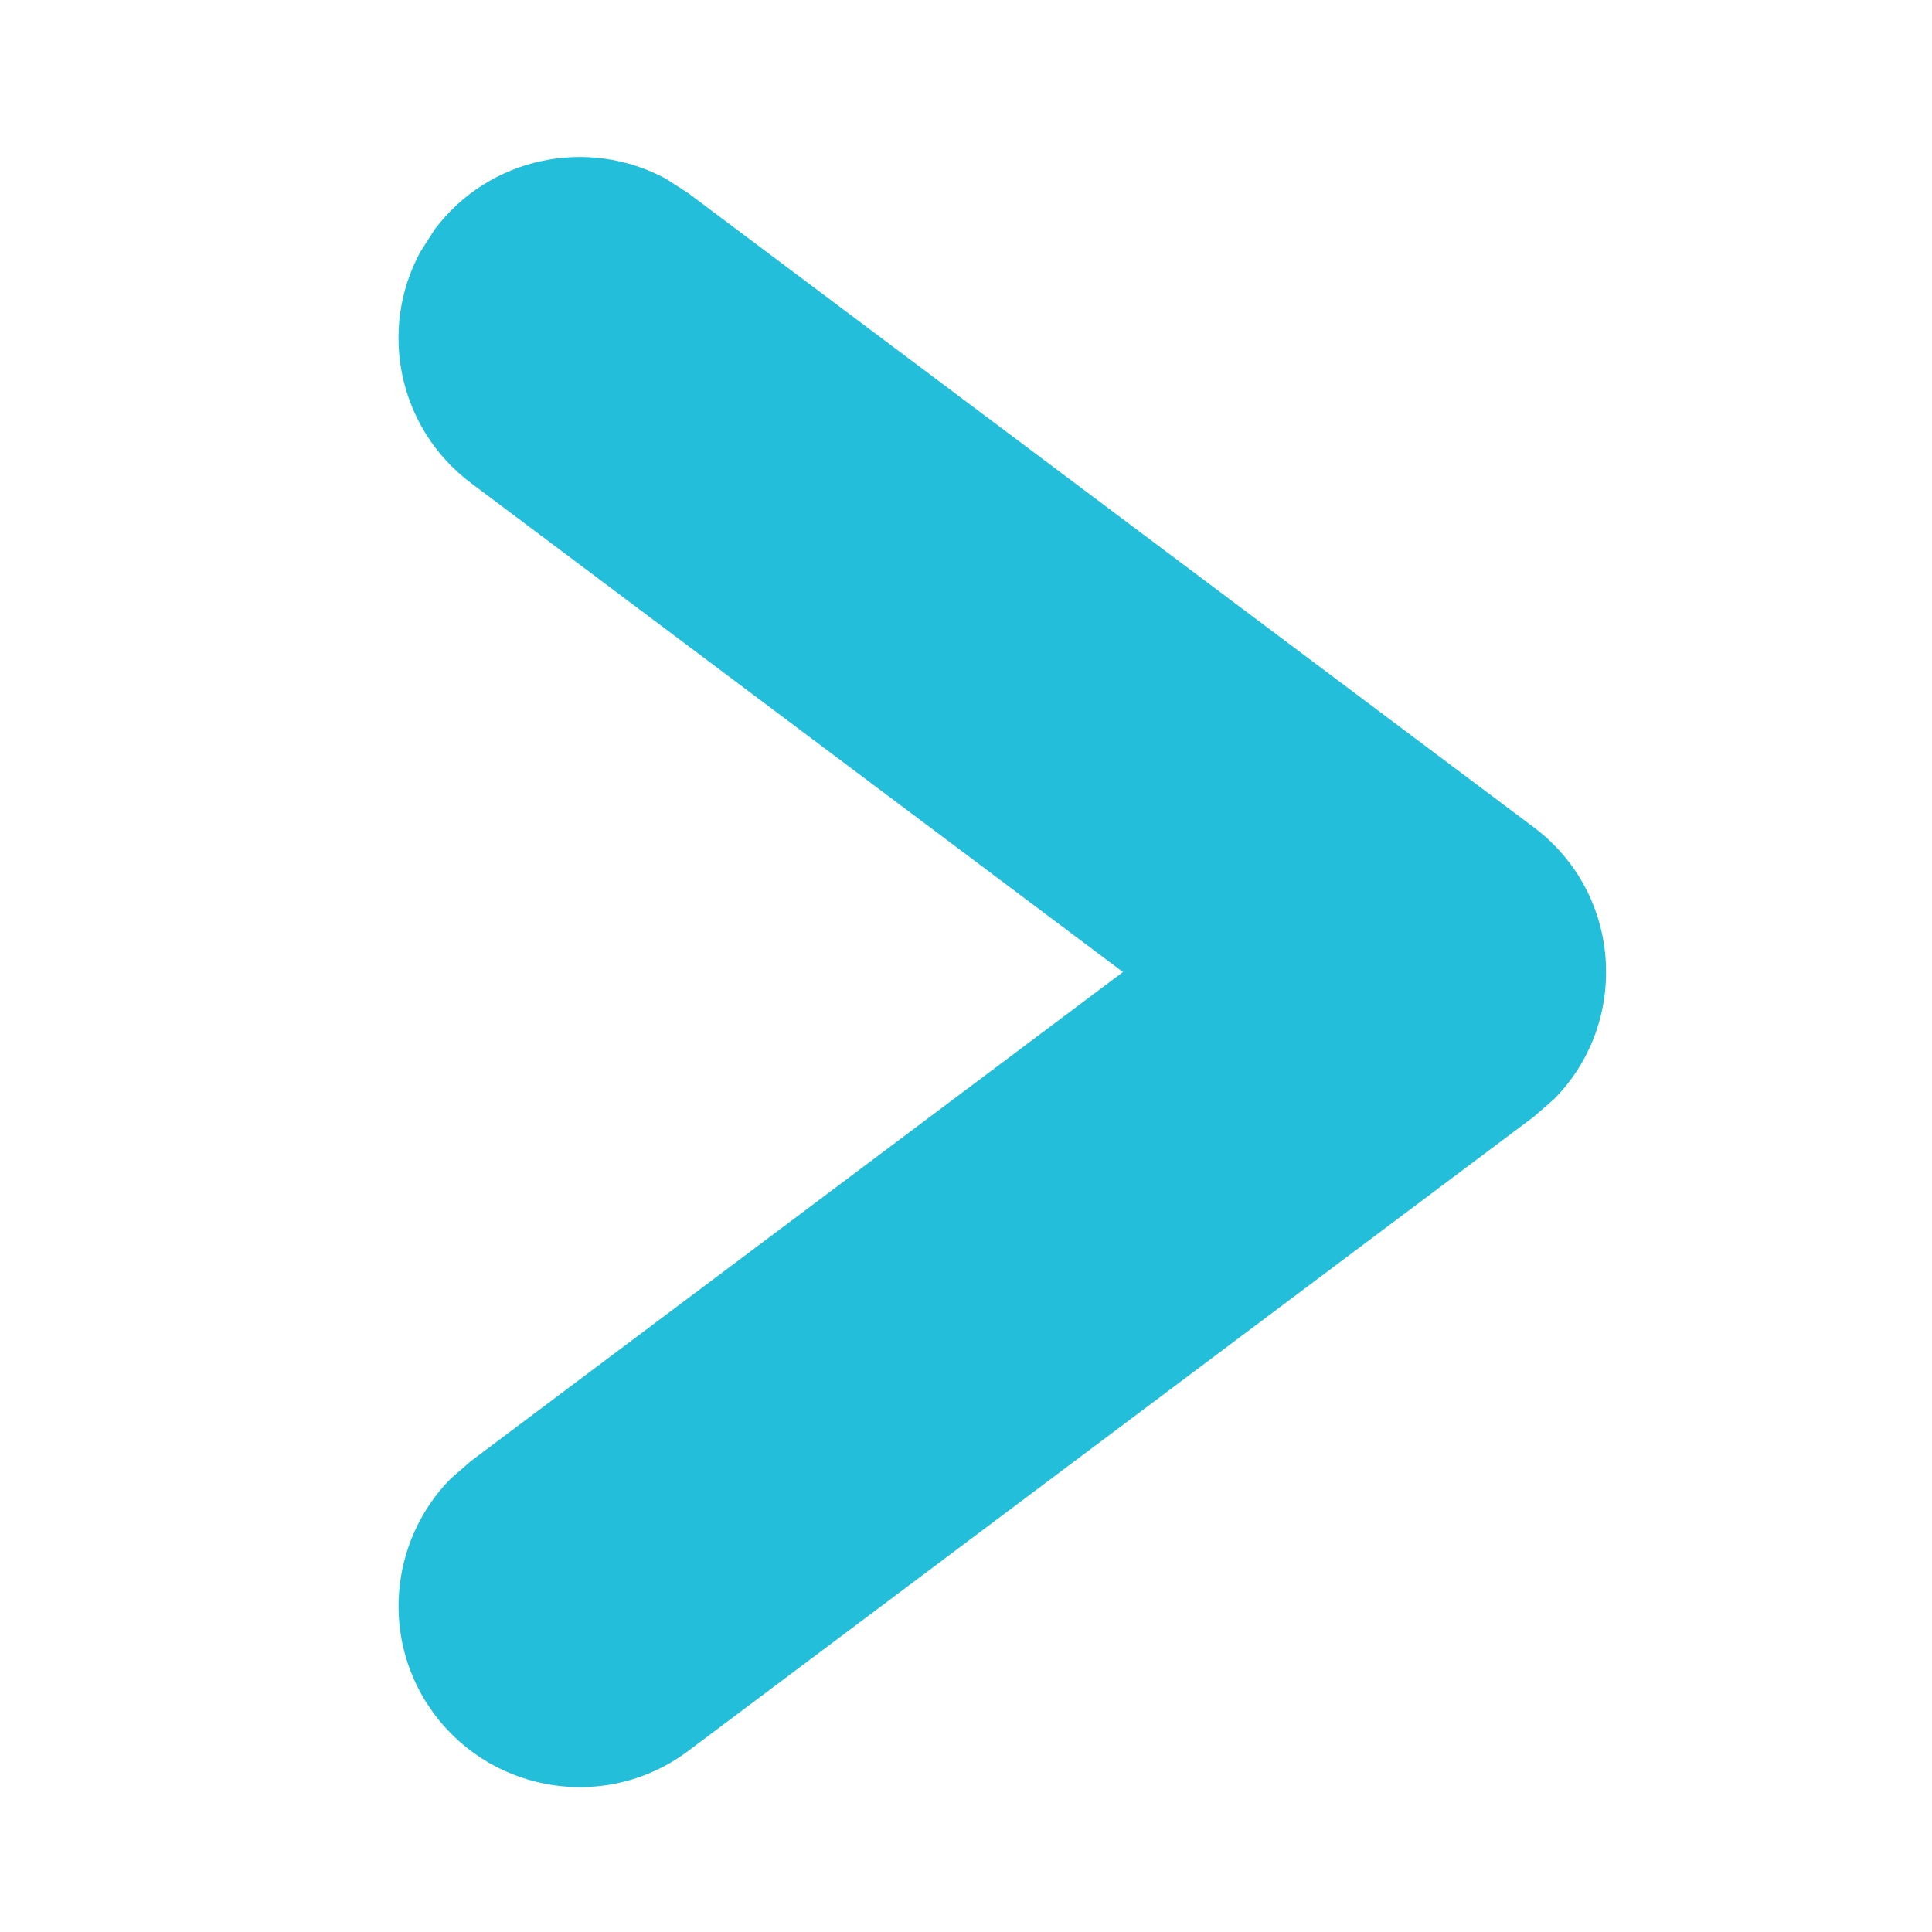
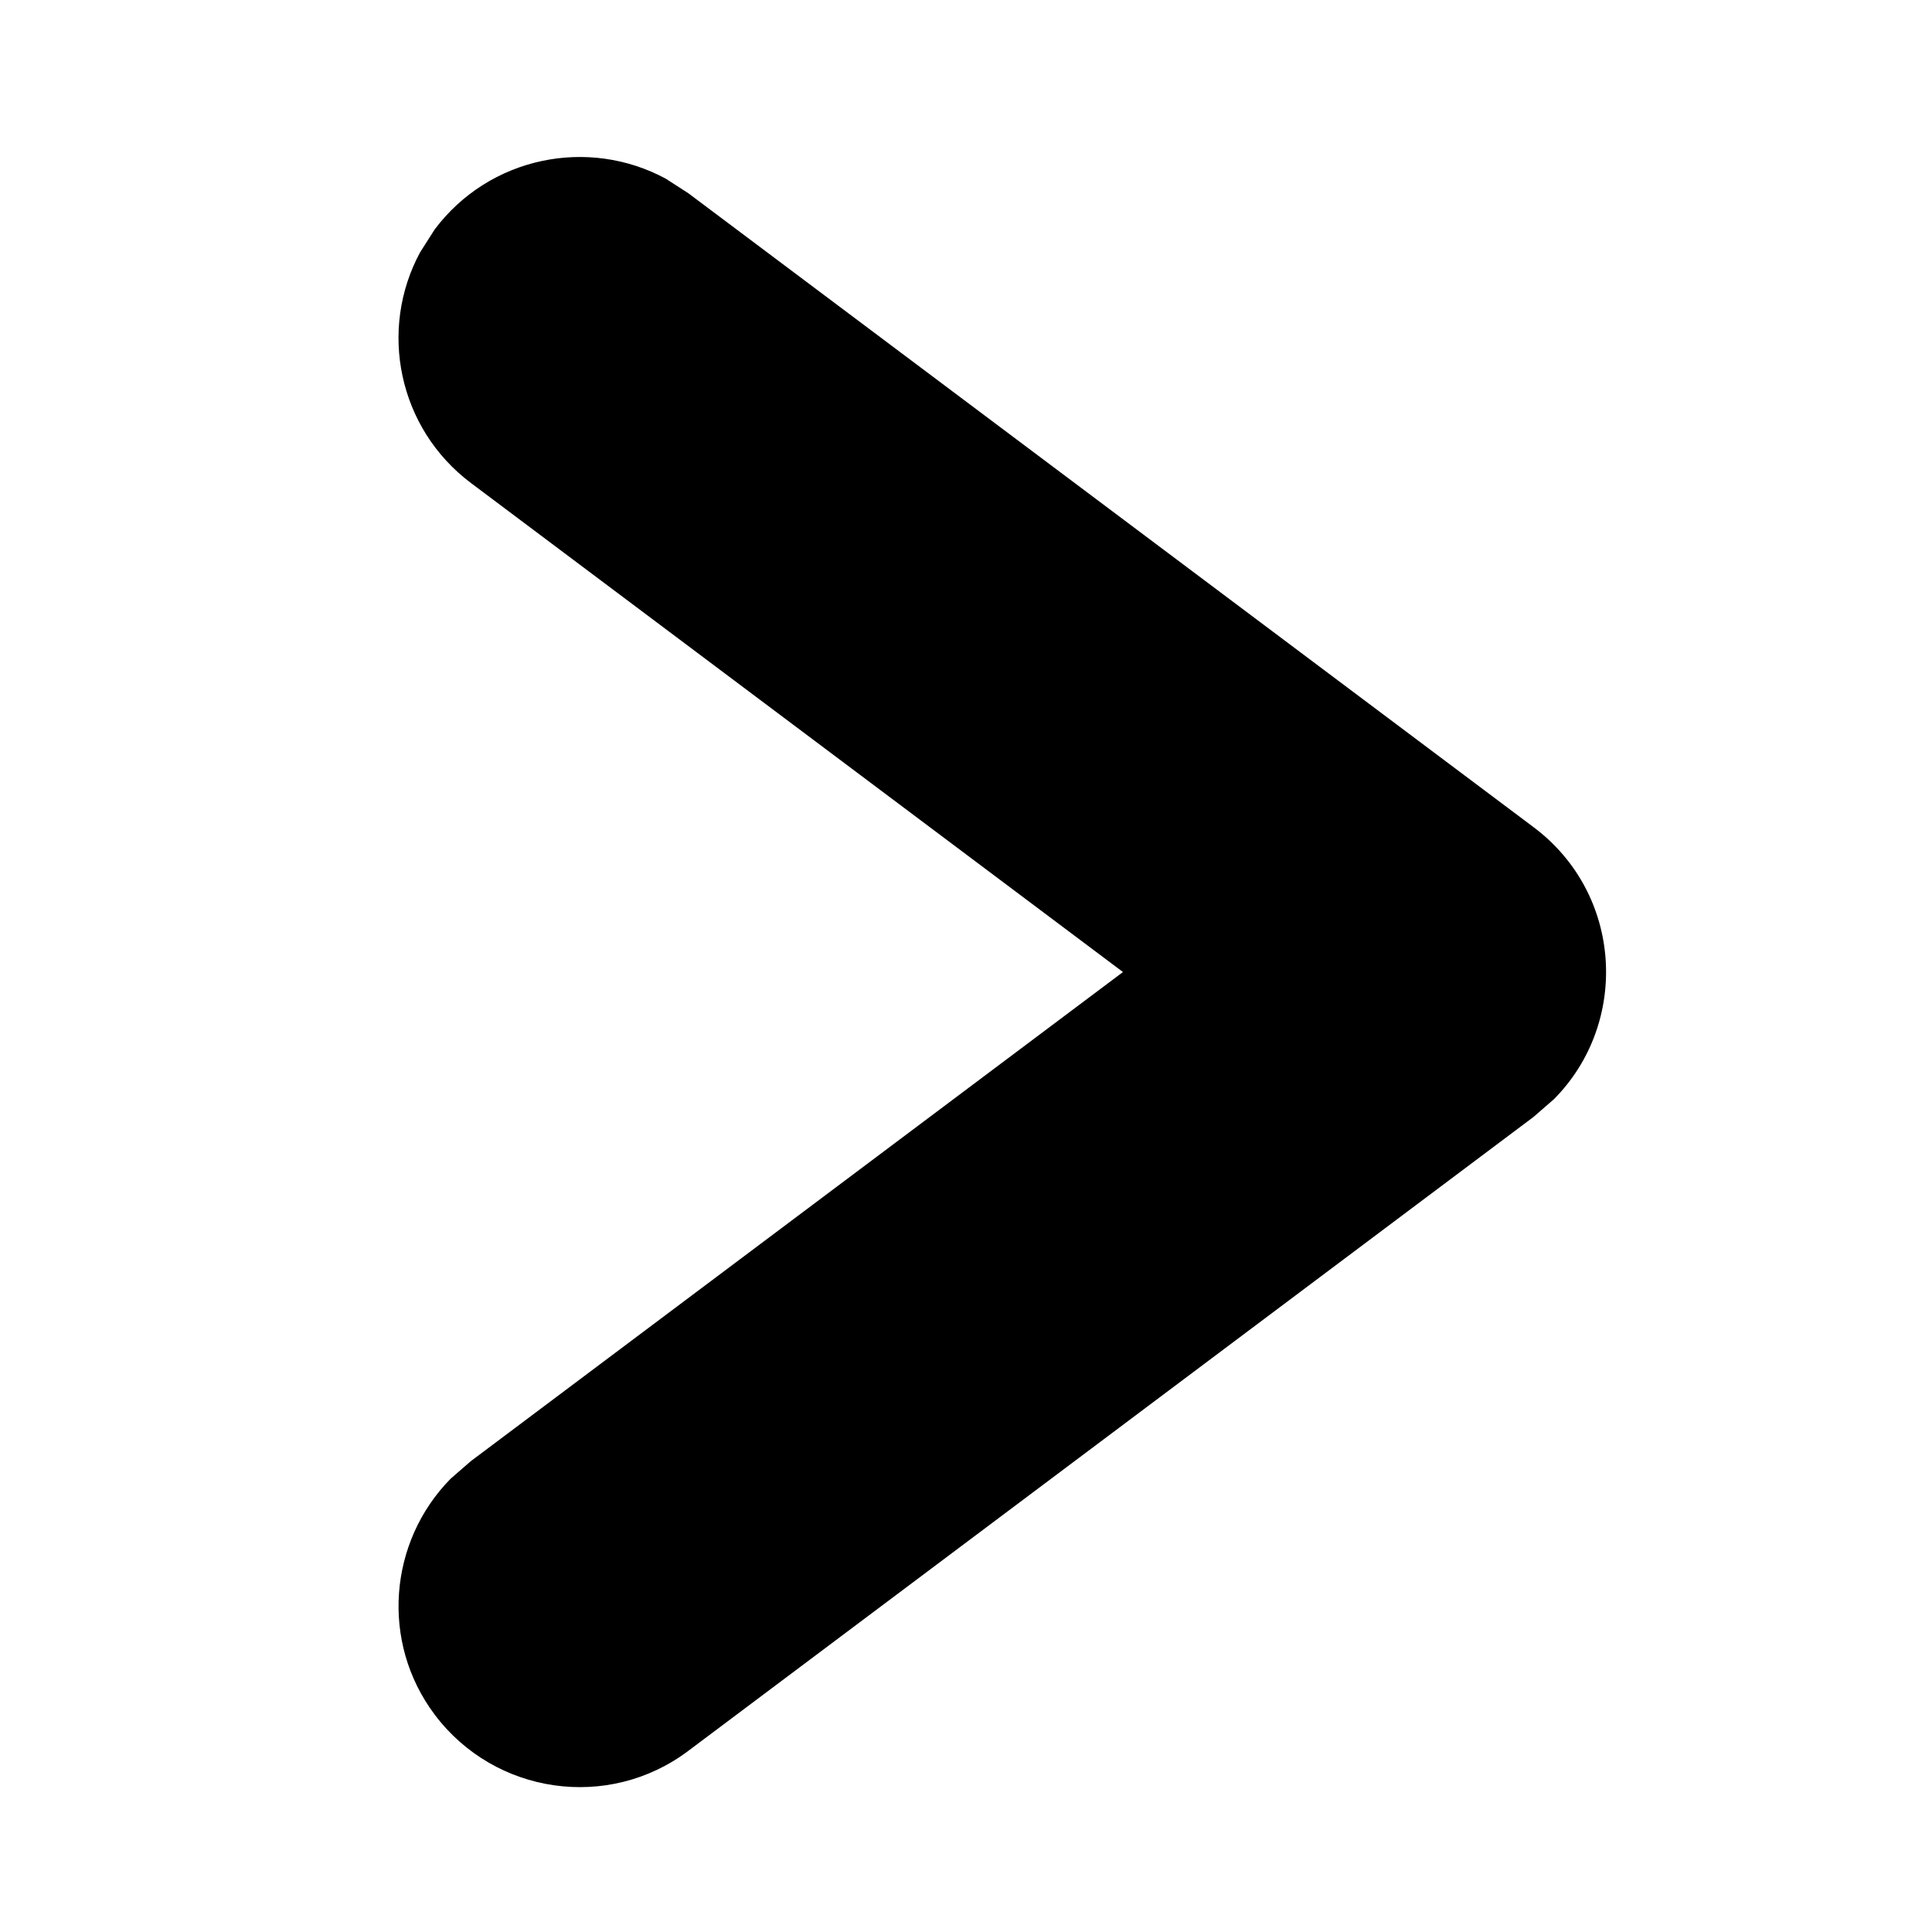
- <svg xmlns="http://www.w3.org/2000/svg" width="8" height="8" viewBox="0 0 8 8">
+ <svg xmlns="http://www.w3.org/2000/svg" viewBox="0 0 8 8">
  <g fill="none" fill-rule="evenodd">
-     <g fill="#23BED9" fill-rule="nonzero">
+     <g fill="currentColor" fill-rule="nonzero">
      <g>
        <g>
          <g>
            <path d="M.15.3c.226-.301.635-.384.957-.21L1.2.15l3.5 2.625c.37.277.398.81.085 1.126l-.085.074L1.2 6.6c-.331.249-.801.181-1.05-.15-.226-.301-.19-.717.066-.977L.3 5.4 3 3.375.3 1.35C-.001 1.124-.084.715.09.394L.15.3z" transform="translate(-1230 -78) translate(1094 66) translate(136 12) translate(1.65 .65)" />
          </g>
        </g>
      </g>
    </g>
  </g>
</svg>
